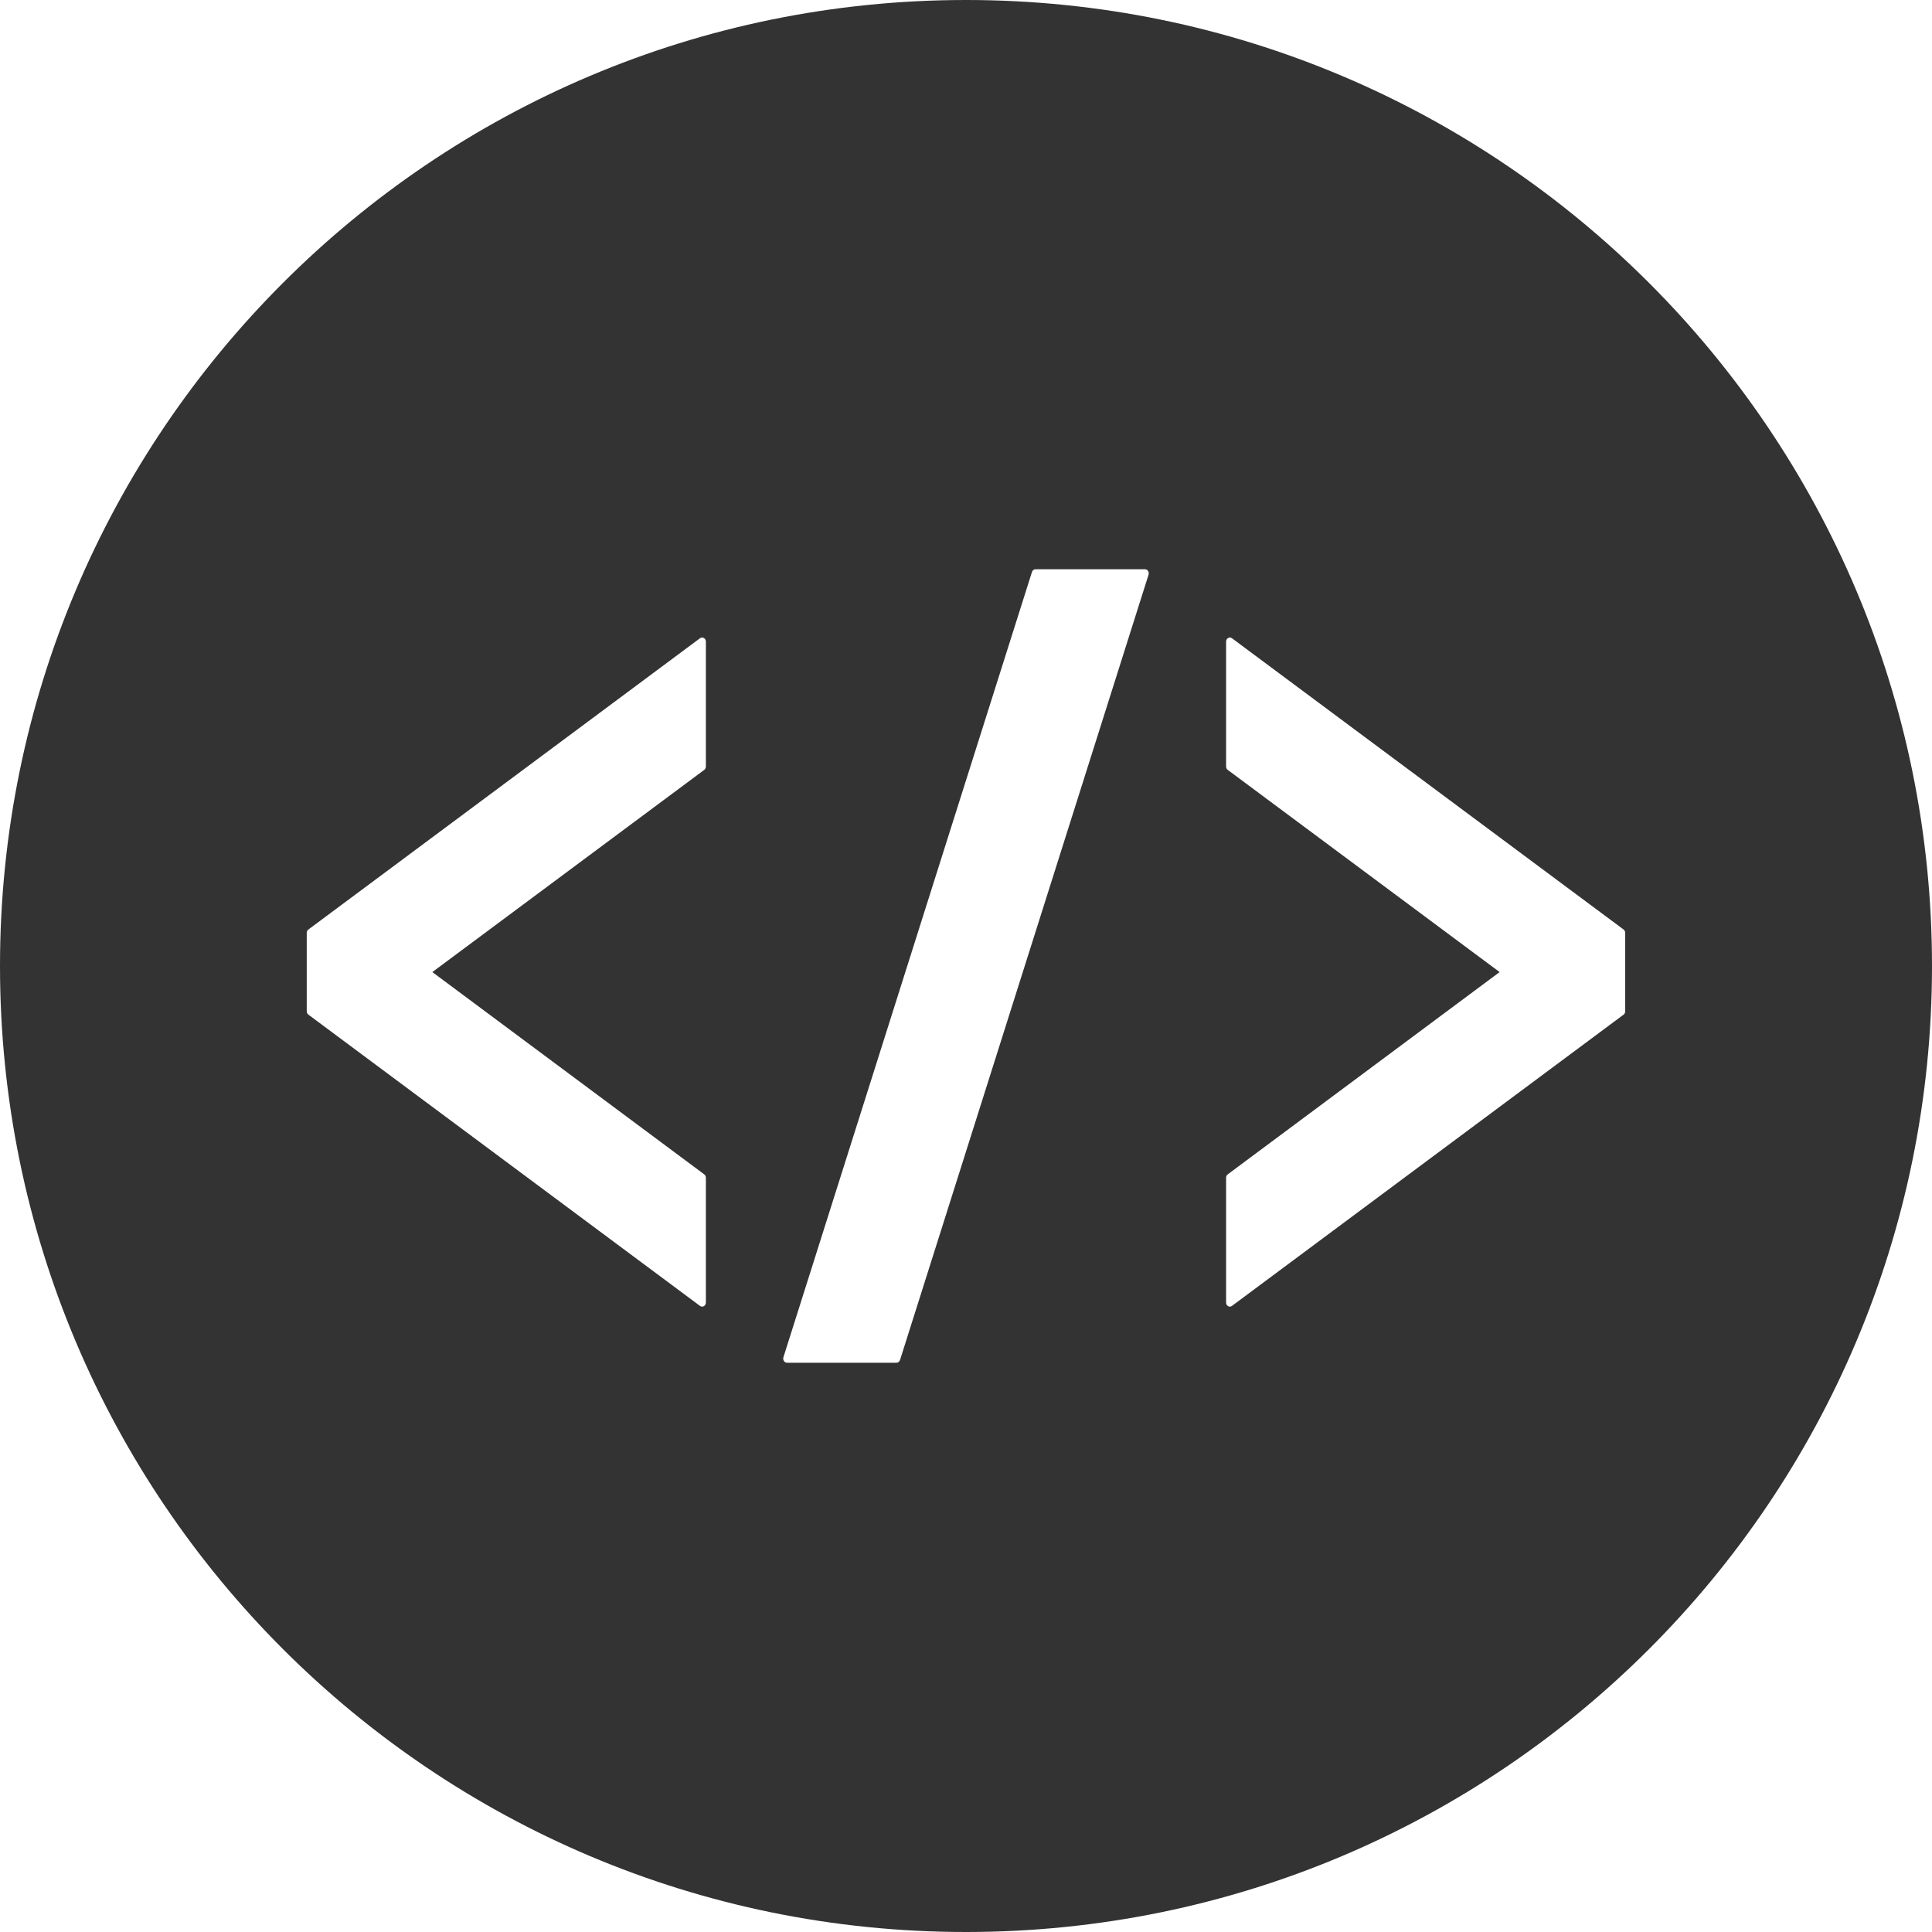
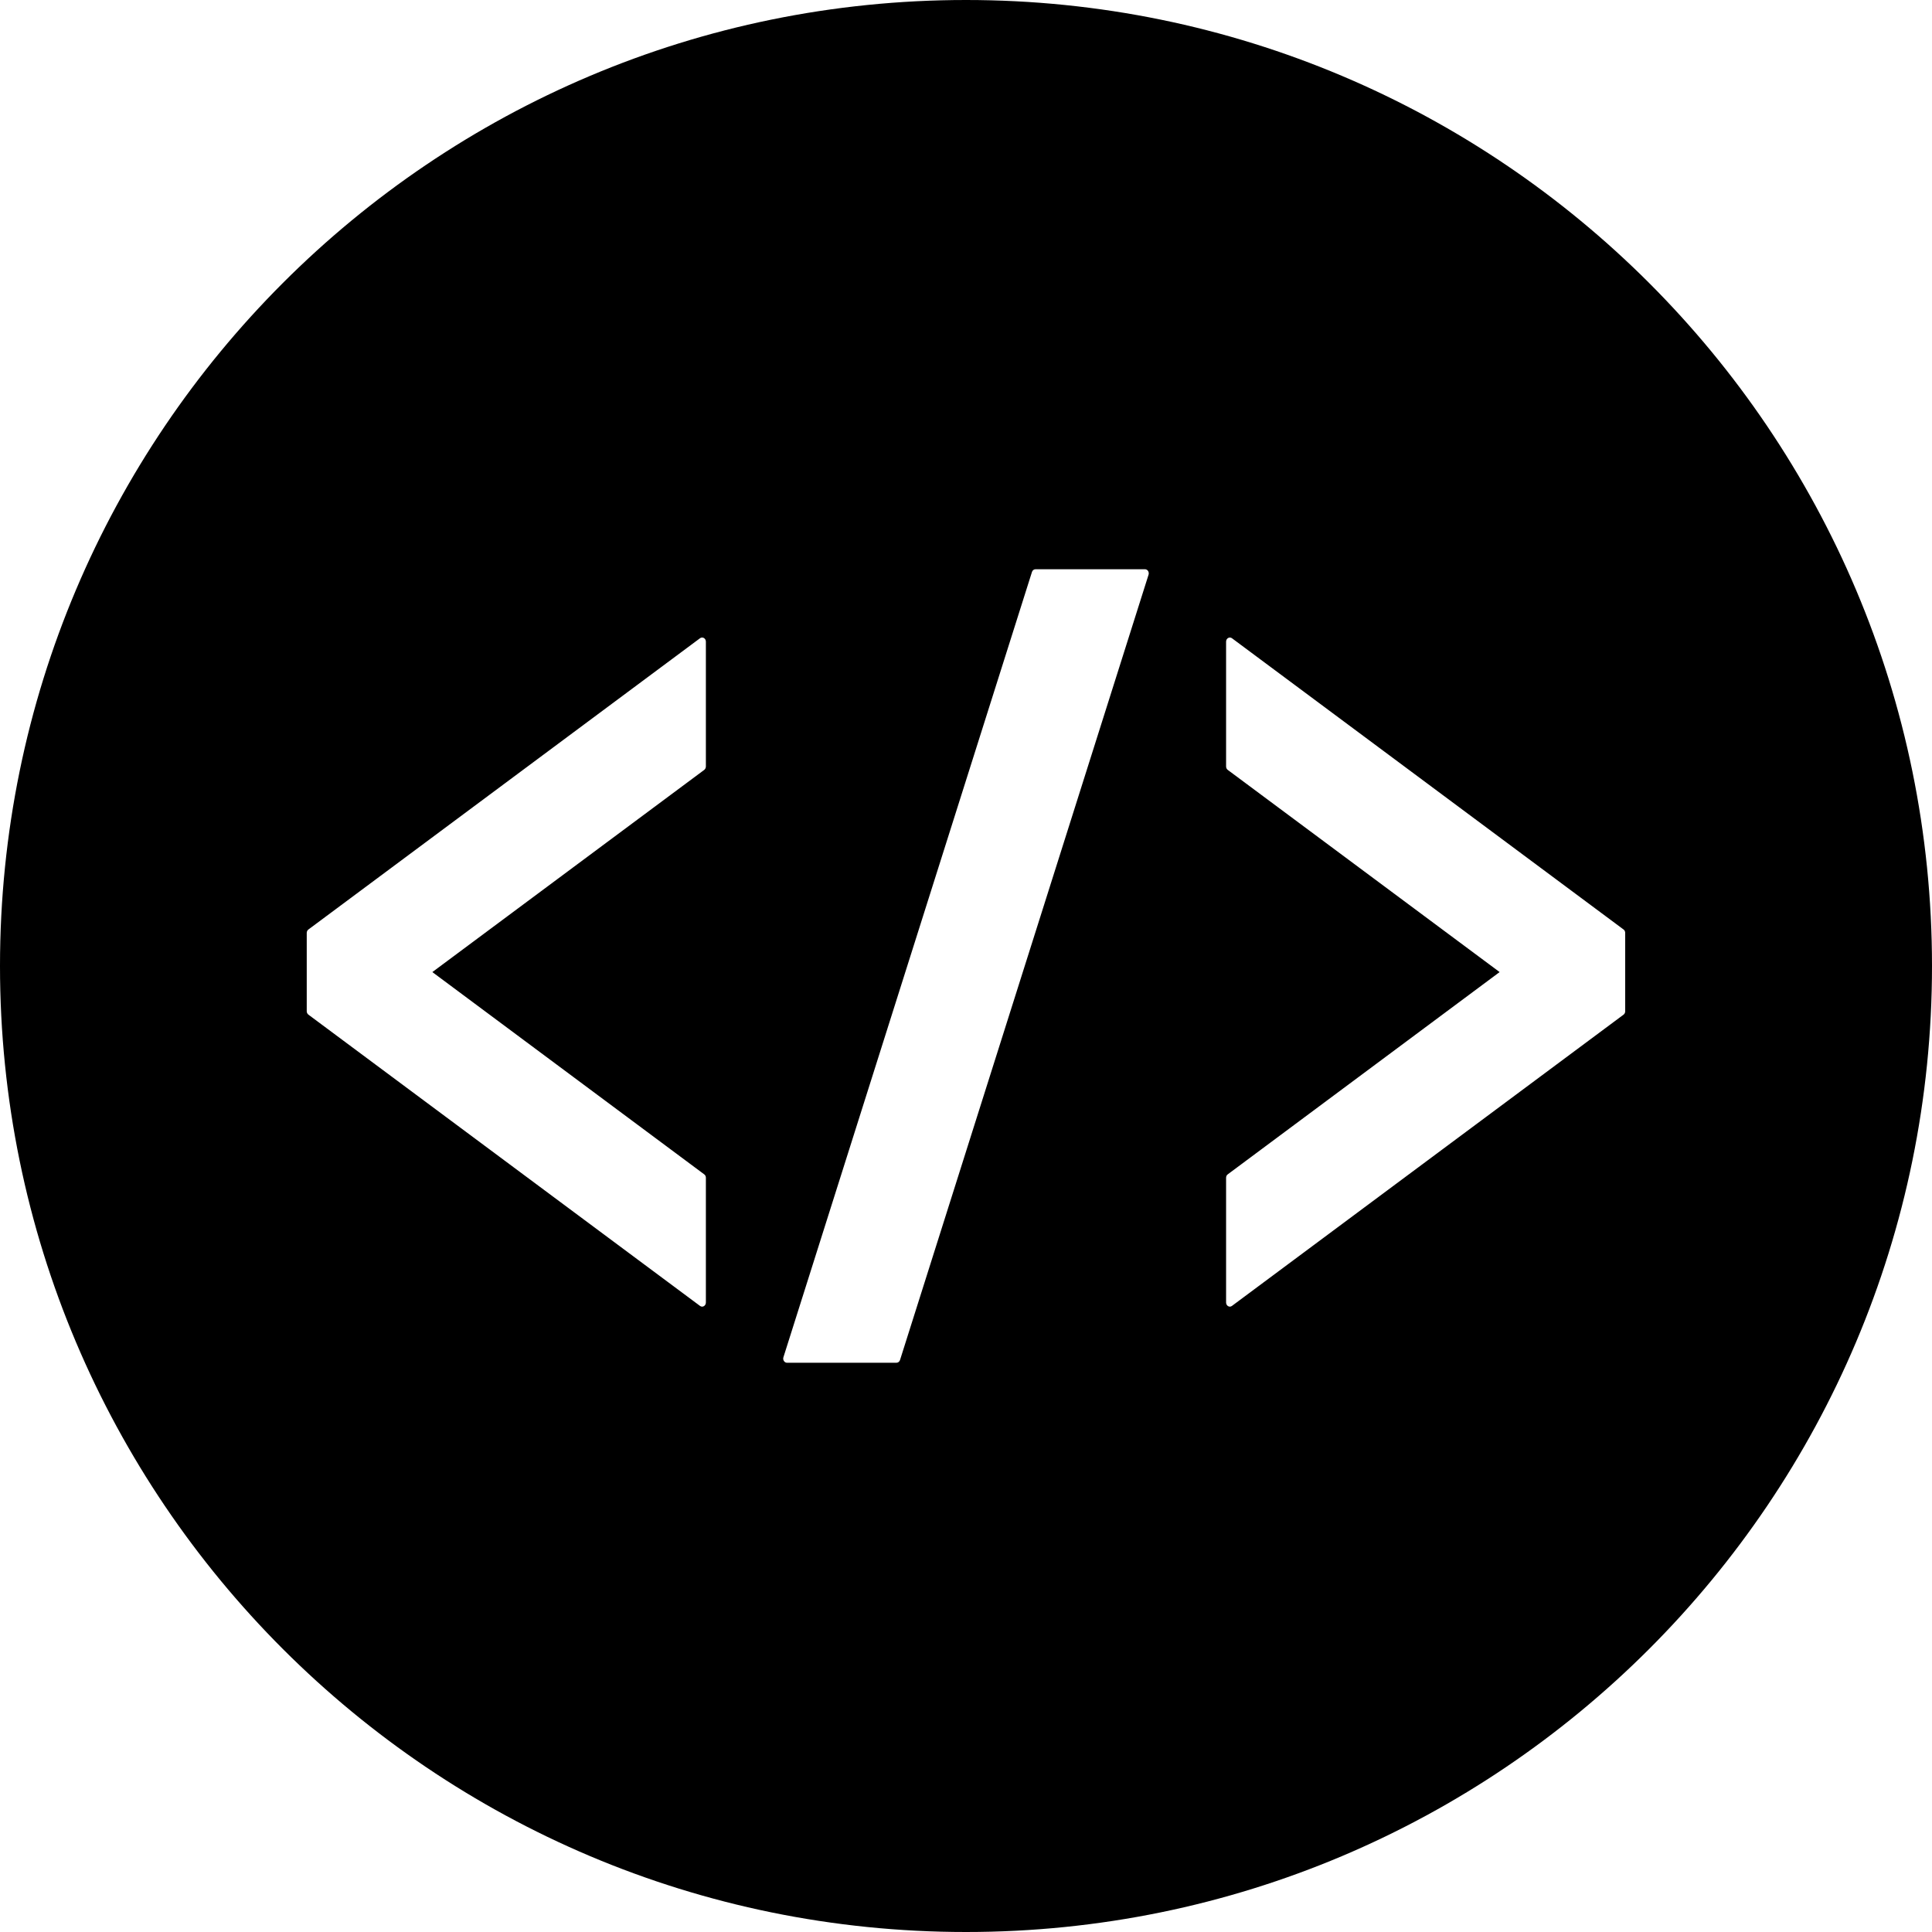
<svg xmlns="http://www.w3.org/2000/svg" version="1.1" id="_x32_" x="0px" y="0px" viewBox="0 0 512 512" style="width: 48px; height: 48px;" xml:space="preserve">
  <style type="text/css">
- 	.st0{fill:#4B4B4B;}
+   .st0 {fill: #4b4b4b;}
</style>
  <g>
-     <path class="st0" d="M256.005,0C114.611,0,0,114.611,0,255.996C0,397.39,114.611,512,256.005,512   C397.39,512,512,397.39,512,255.996C512,114.611,397.39,0,256.005,0z M187.066,203.112c0,0.366-0.157,0.689-0.436,0.916   l-72.053,53.582l72.053,53.608c0.279,0.192,0.436,0.541,0.436,0.89v33.07c0,0.41-0.201,0.776-0.532,0.968   c-0.148,0.079-0.296,0.13-0.471,0.13c-0.192,0-0.392-0.07-0.558-0.2L81.734,268.894c-0.27-0.201-0.445-0.541-0.445-0.898v-20.765   c0-0.366,0.174-0.706,0.445-0.907l103.771-77.18c0.166-0.131,0.366-0.192,0.558-0.192c0.174,0,0.323,0.044,0.471,0.13   c0.332,0.183,0.532,0.55,0.532,0.968V203.112z M238.519,360.404c-0.148,0.445-0.514,0.741-0.951,0.741h-29.006   c-0.331,0-0.628-0.175-0.82-0.472c-0.183-0.278-0.236-0.645-0.131-0.976l65.87-208.118c0.131-0.437,0.514-0.724,0.942-0.724h29.014   c0.314,0,0.628,0.166,0.811,0.454c0.183,0.288,0.236,0.654,0.131,0.994L238.519,360.404z M430.694,267.996   c0,0.357-0.156,0.698-0.436,0.898l-103.771,77.181c-0.166,0.13-0.357,0.2-0.558,0.2c-0.166,0-0.322-0.052-0.471-0.13   c-0.331-0.192-0.532-0.558-0.532-0.968v-33.062c0-0.357,0.157-0.706,0.436-0.898l72.053-53.608l-72.053-53.582   c-0.278-0.209-0.436-0.54-0.436-0.906V170.05c0-0.418,0.201-0.785,0.532-0.968c0.148-0.086,0.305-0.13,0.471-0.13   c0.201,0,0.392,0.061,0.558,0.192l103.771,77.18c0.28,0.201,0.436,0.541,0.436,0.907V267.996z" style="fill: rgb(51, 51, 51);" />
+     <path class="st0" d="M256.005,0C114.611,0,0,114.611,0,255.996C0,397.39,114.611,512,256.005,512   C397.39,512,512,397.39,512,255.996C512,114.611,397.39,0,256.005,0z M187.066,203.112c0,0.366-0.157,0.689-0.436,0.916   l-72.053,53.582l72.053,53.608c0.279,0.192,0.436,0.541,0.436,0.89v33.07c0,0.41-0.201,0.776-0.532,0.968   c-0.148,0.079-0.296,0.13-0.471,0.13c-0.192,0-0.392-0.07-0.558-0.2L81.734,268.894c-0.27-0.201-0.445-0.541-0.445-0.898v-20.765   c0-0.366,0.174-0.706,0.445-0.907l103.771-77.18c0.166-0.131,0.366-0.192,0.558-0.192c0.174,0,0.323,0.044,0.471,0.13   c0.332,0.183,0.532,0.55,0.532,0.968V203.112z M238.519,360.404c-0.148,0.445-0.514,0.741-0.951,0.741h-29.006   c-0.331,0-0.628-0.175-0.82-0.472c-0.183-0.278-0.236-0.645-0.131-0.976l65.87-208.118c0.131-0.437,0.514-0.724,0.942-0.724h29.014   c0.314,0,0.628,0.166,0.811,0.454c0.183,0.288,0.236,0.654,0.131,0.994L238.519,360.404z M430.694,267.996   c0,0.357-0.156,0.698-0.436,0.898l-103.771,77.181c-0.166,0.13-0.357,0.2-0.558,0.2c-0.166,0-0.322-0.052-0.471-0.13   c-0.331-0.192-0.532-0.558-0.532-0.968v-33.062c0-0.357,0.157-0.706,0.436-0.898l72.053-53.608l-72.053-53.582   c-0.278-0.209-0.436-0.54-0.436-0.906V170.05c0-0.418,0.201-0.785,0.532-0.968c0.148-0.086,0.305-0.13,0.471-0.13   c0.201,0,0.392,0.061,0.558,0.192l103.771,77.18c0.28,0.201,0.436,0.541,0.436,0.907V267.996z" style="fill: rgb(0, 0, 0);" />
  </g>
</svg>
